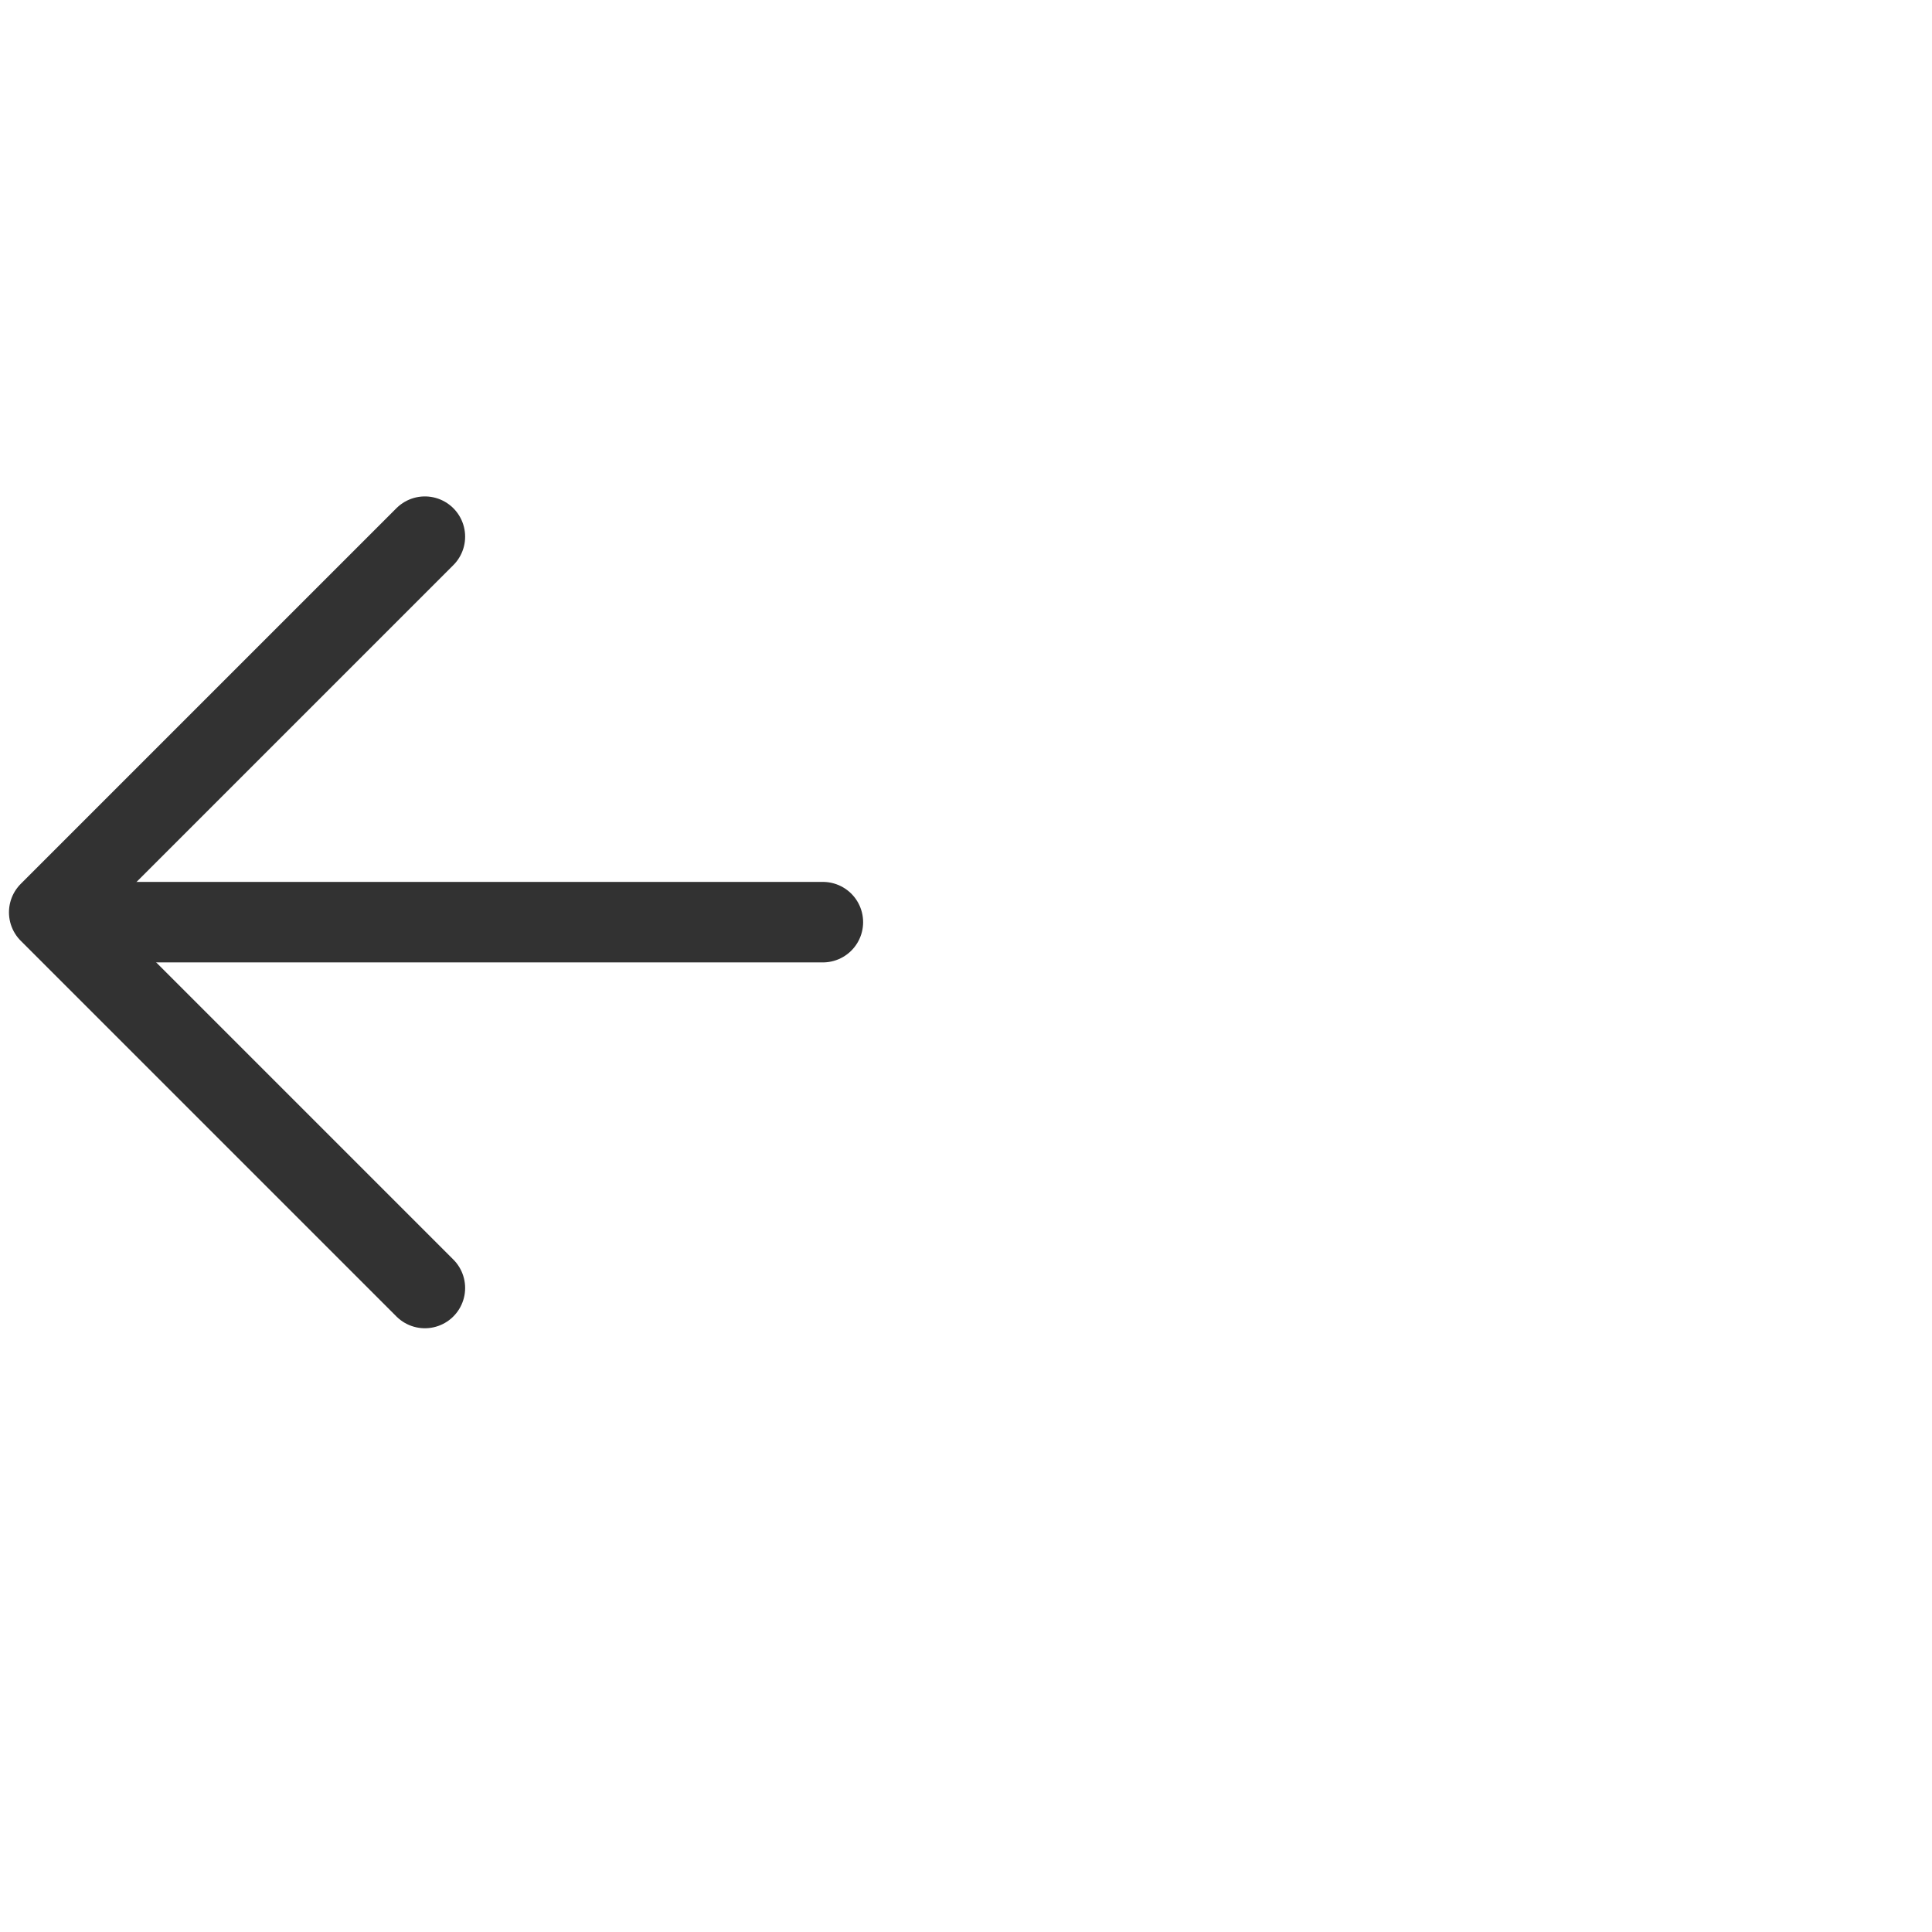
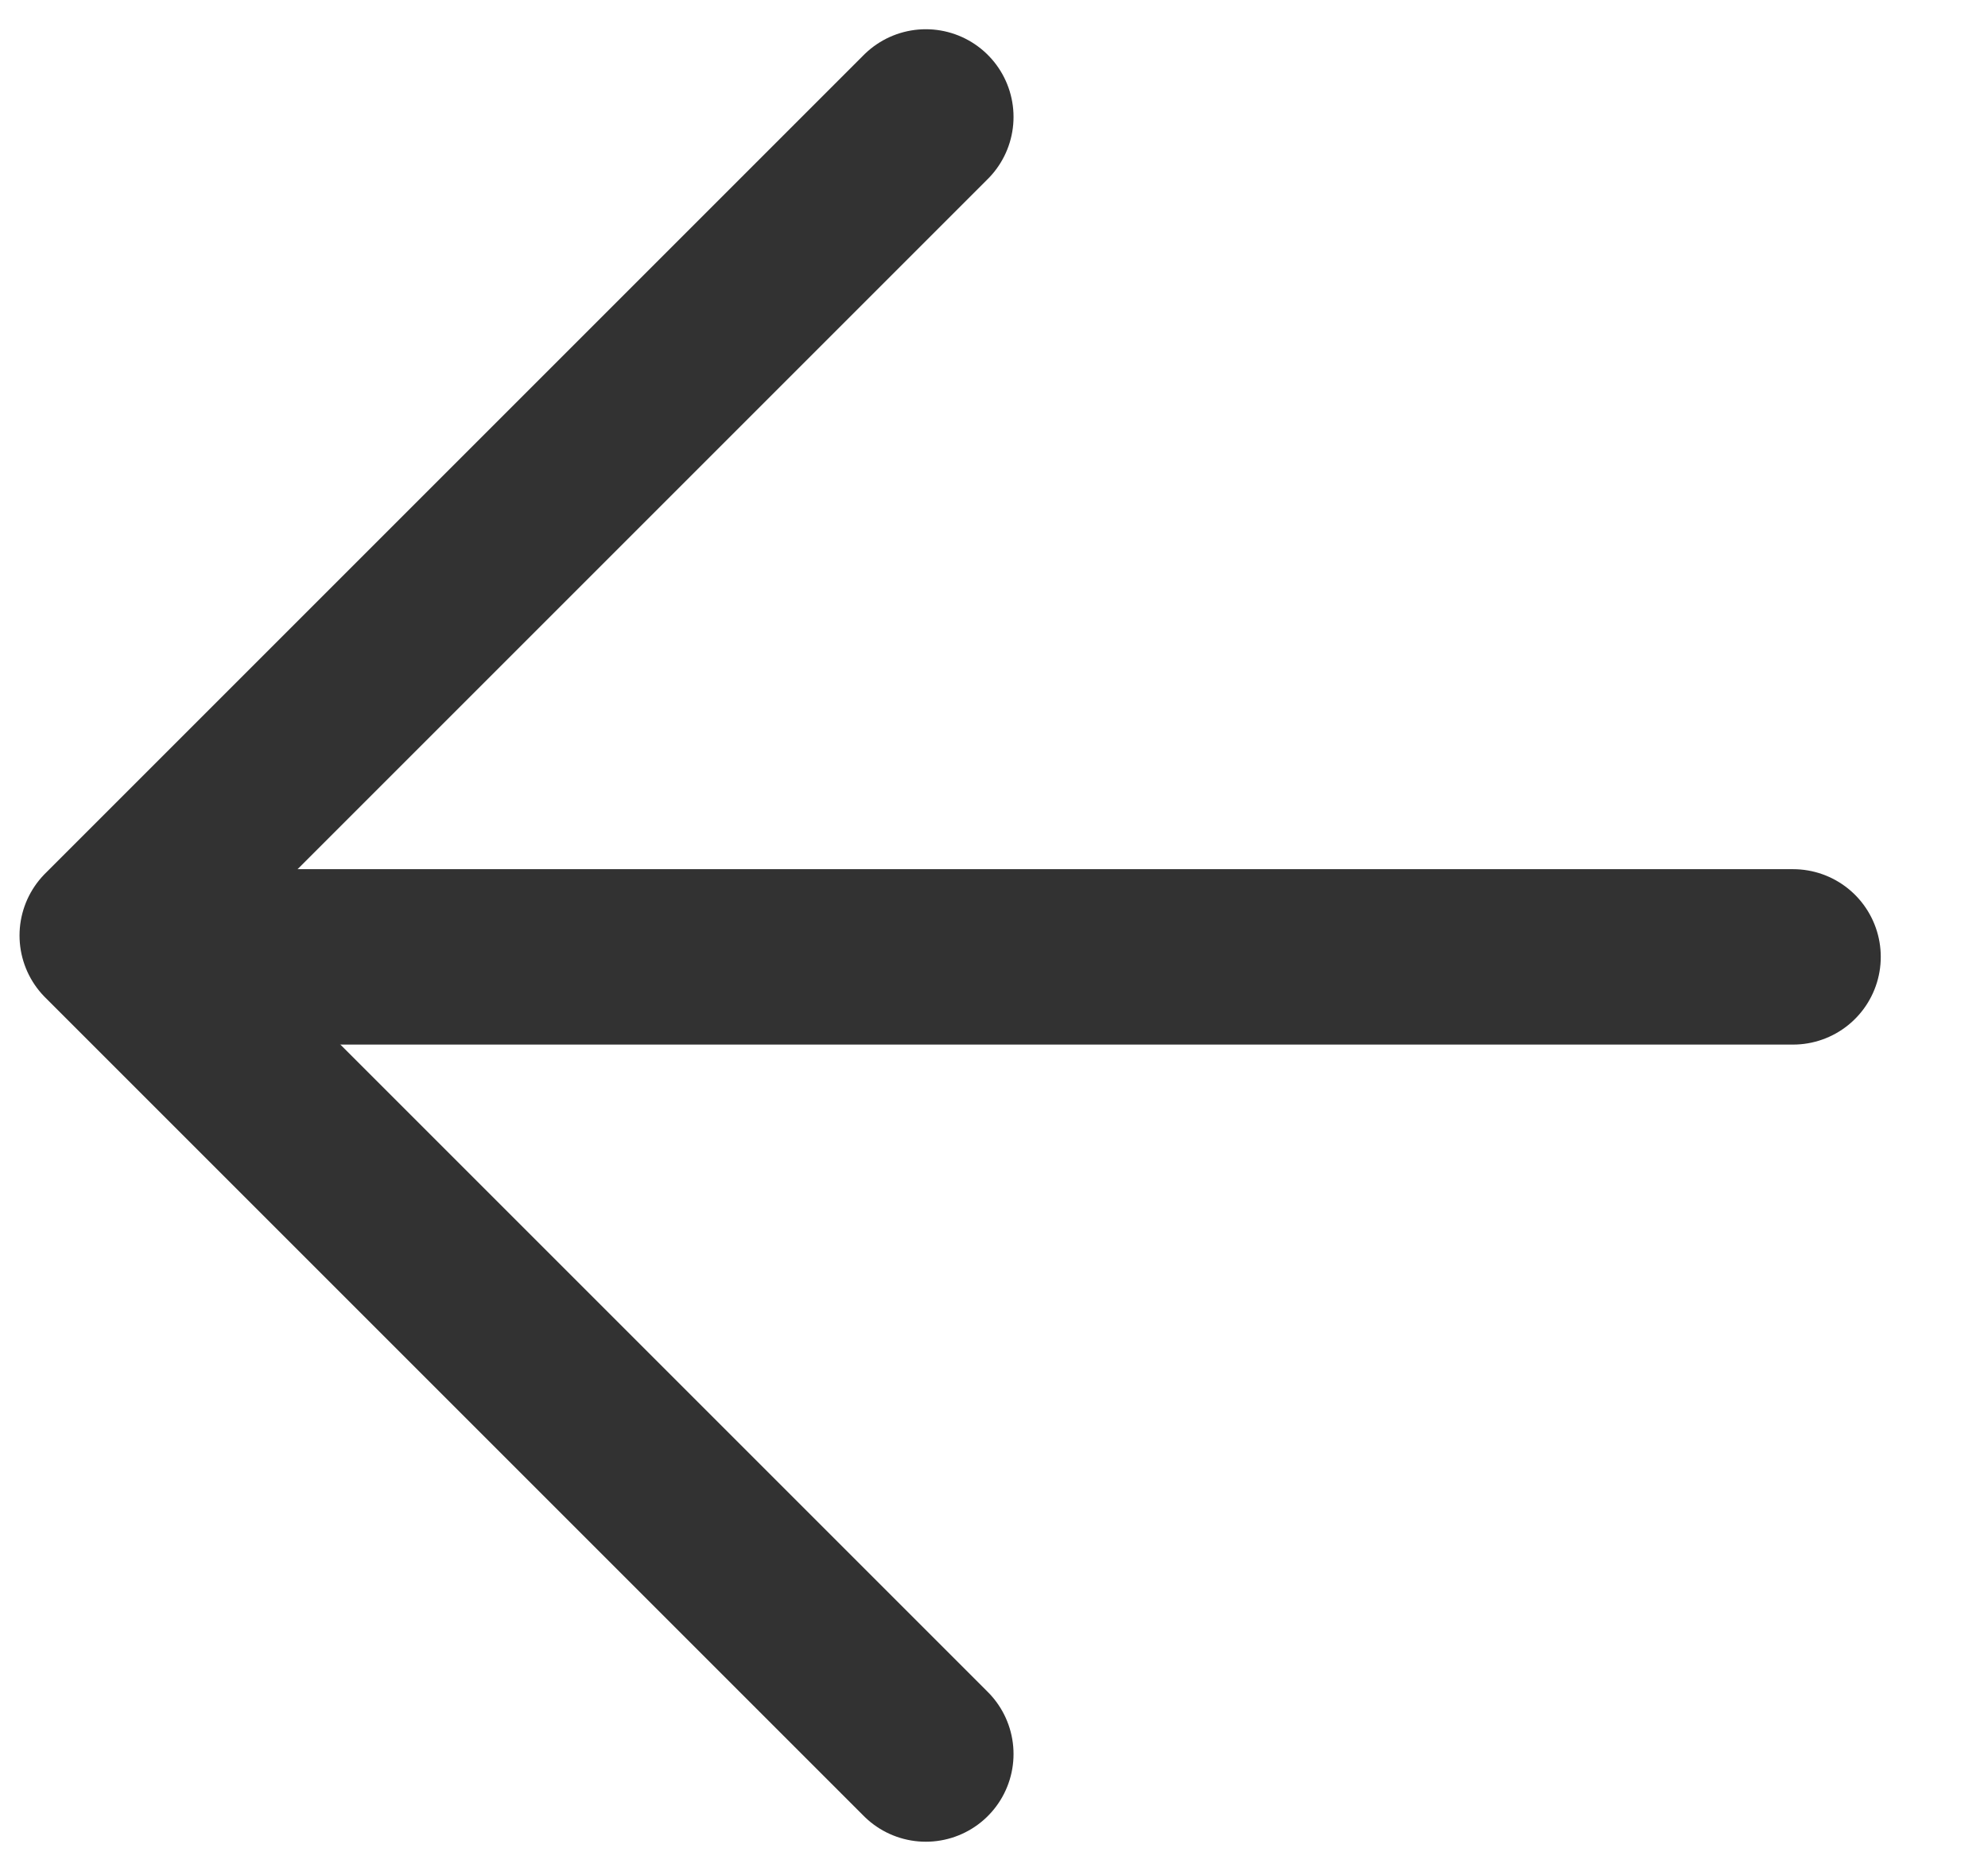
- <svg xmlns="http://www.w3.org/2000/svg" width="36" height="36" viewBox="0 0 36 36" fill="none">
-   <path d="M7.917 24L0.917 17L7.917 10" stroke="#323232" stroke-width="1.5" stroke-linecap="round" stroke-linejoin="round" />
-   <line x1="1.667" y1="17.183" x2="15.333" y2="17.183" stroke="#323232" stroke-width="1.5" stroke-linecap="round" />
+ <svg xmlns="http://www.w3.org/2000/svg" width="17" height="16" viewBox="0 0 17 16" fill="none">
+   <path d="M7.917 15L0.917 8L7.917 1" stroke="#323232" stroke-width="1.5" stroke-linecap="round" stroke-linejoin="round" />
+   <line x1="1.667" y1="8.183" x2="15.333" y2="8.183" stroke="#323232" stroke-width="1.5" stroke-linecap="round" />
</svg>
